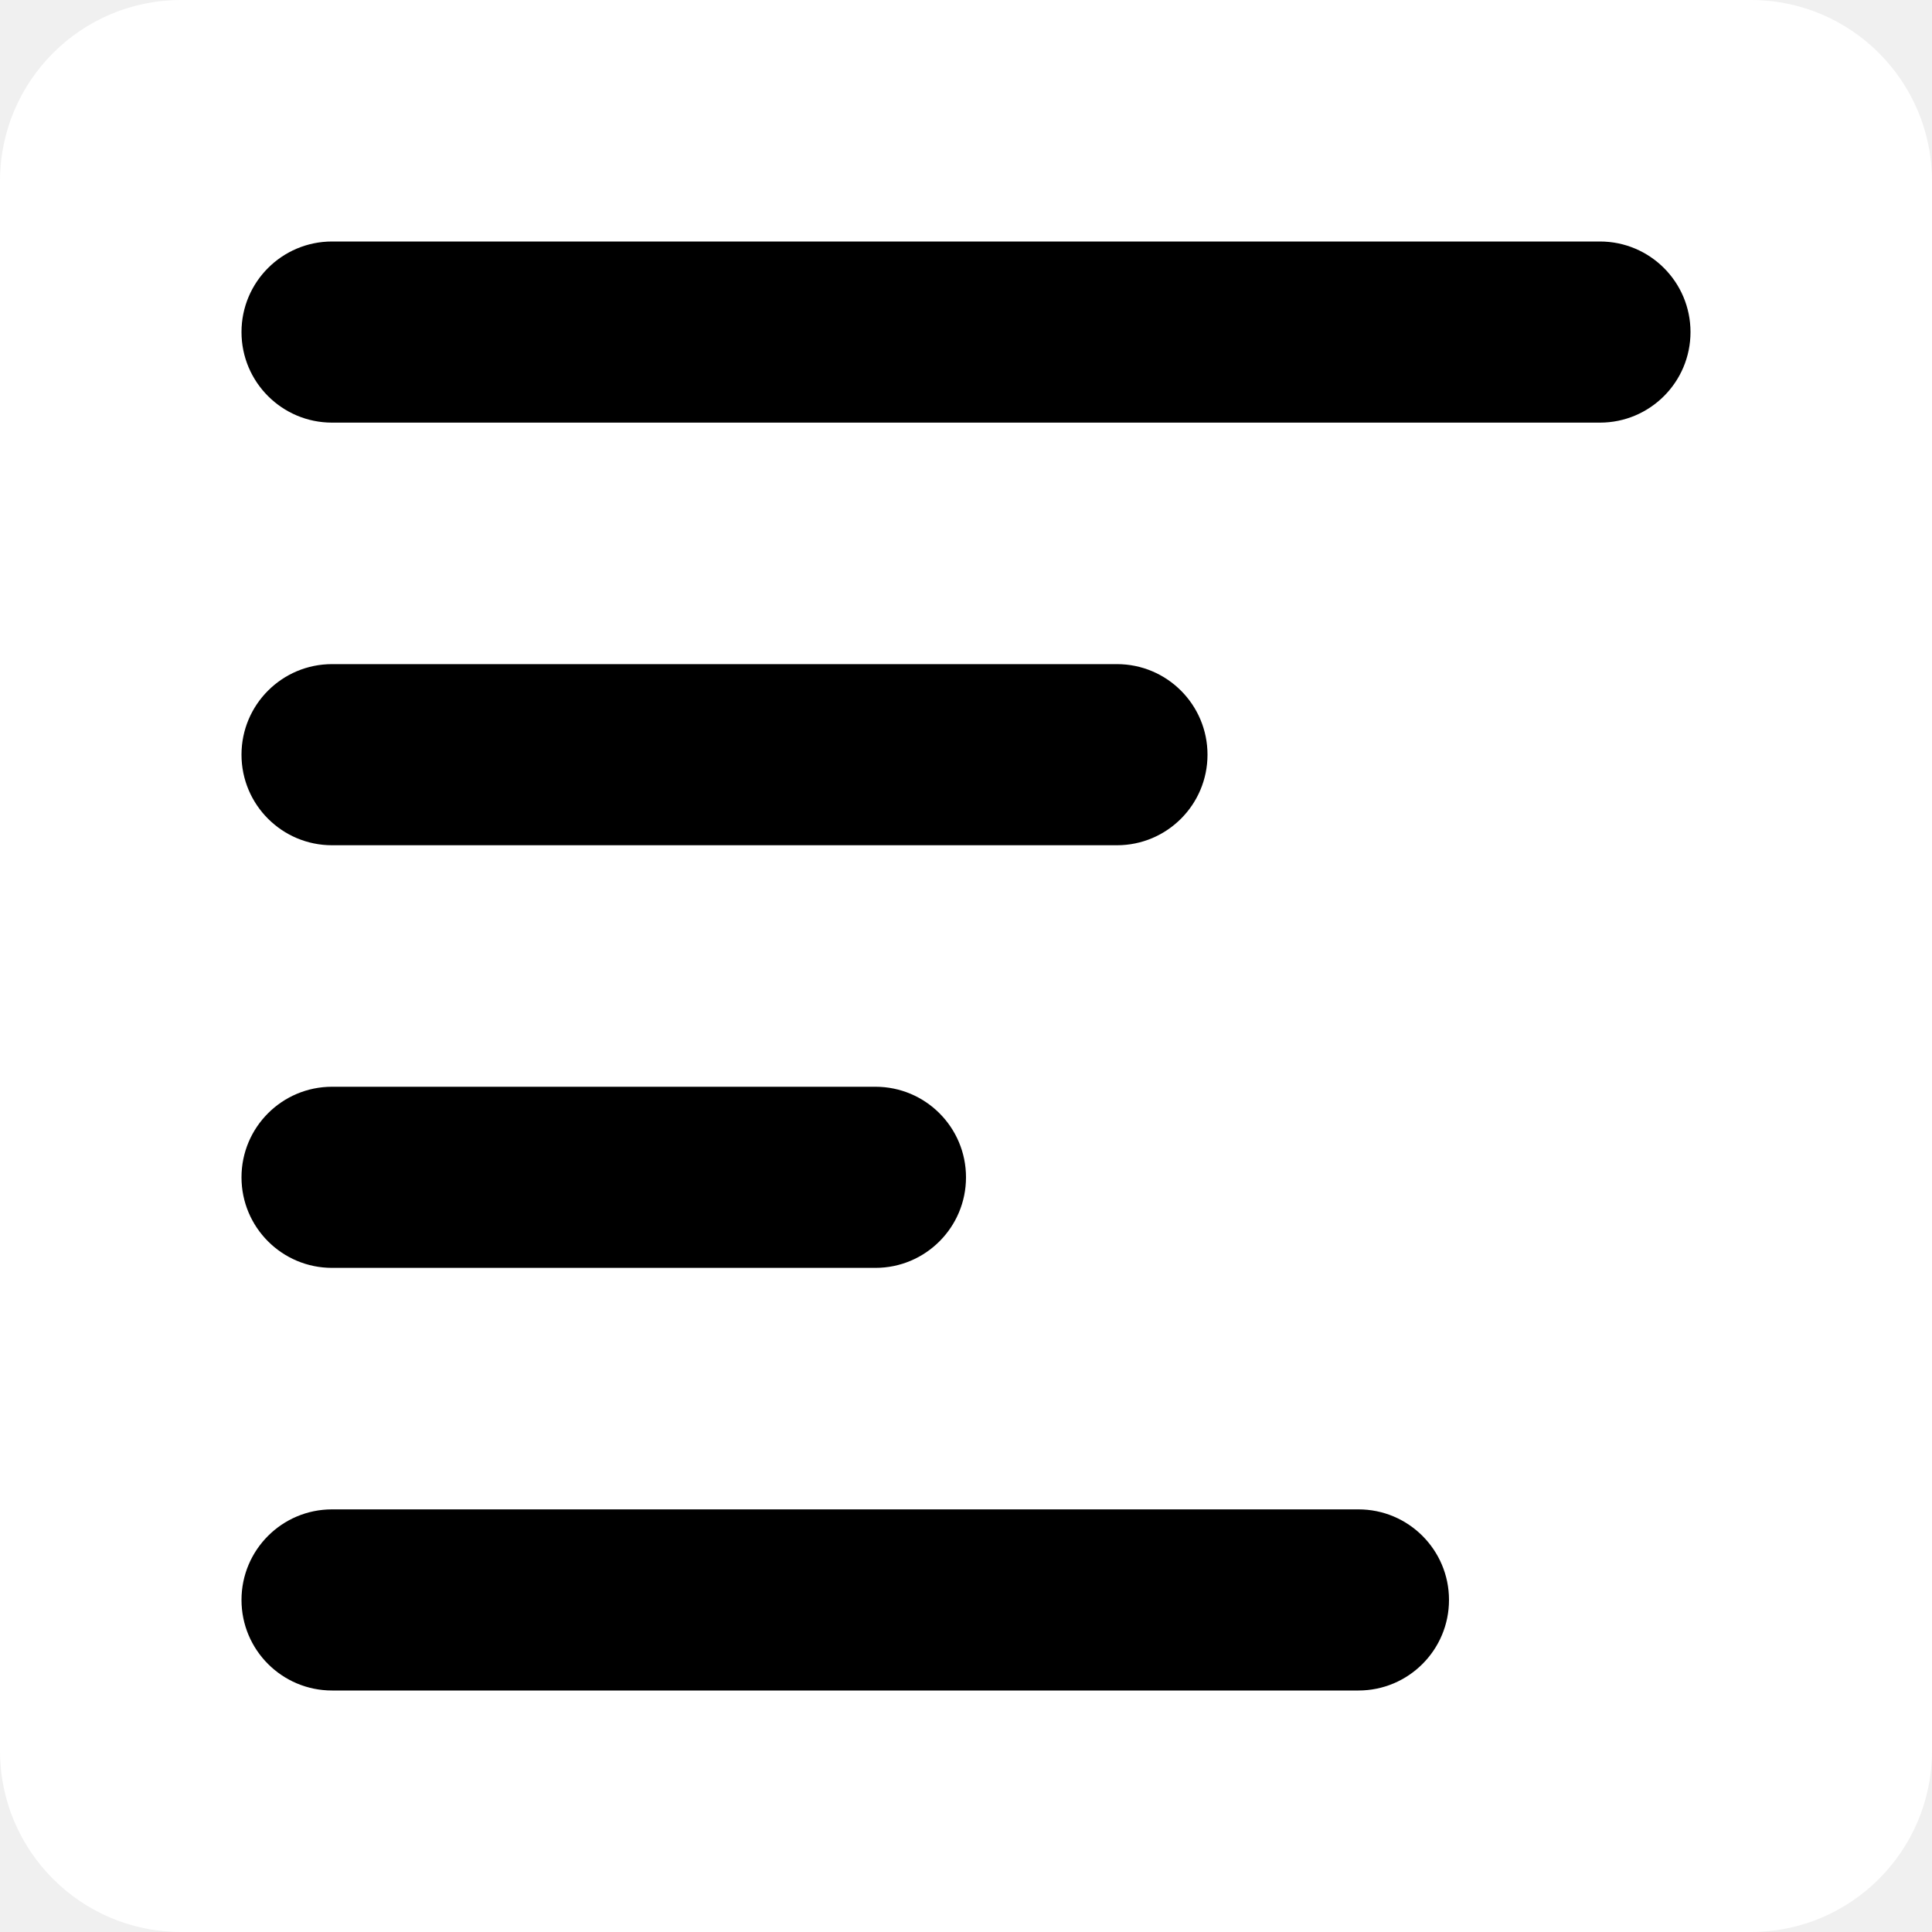
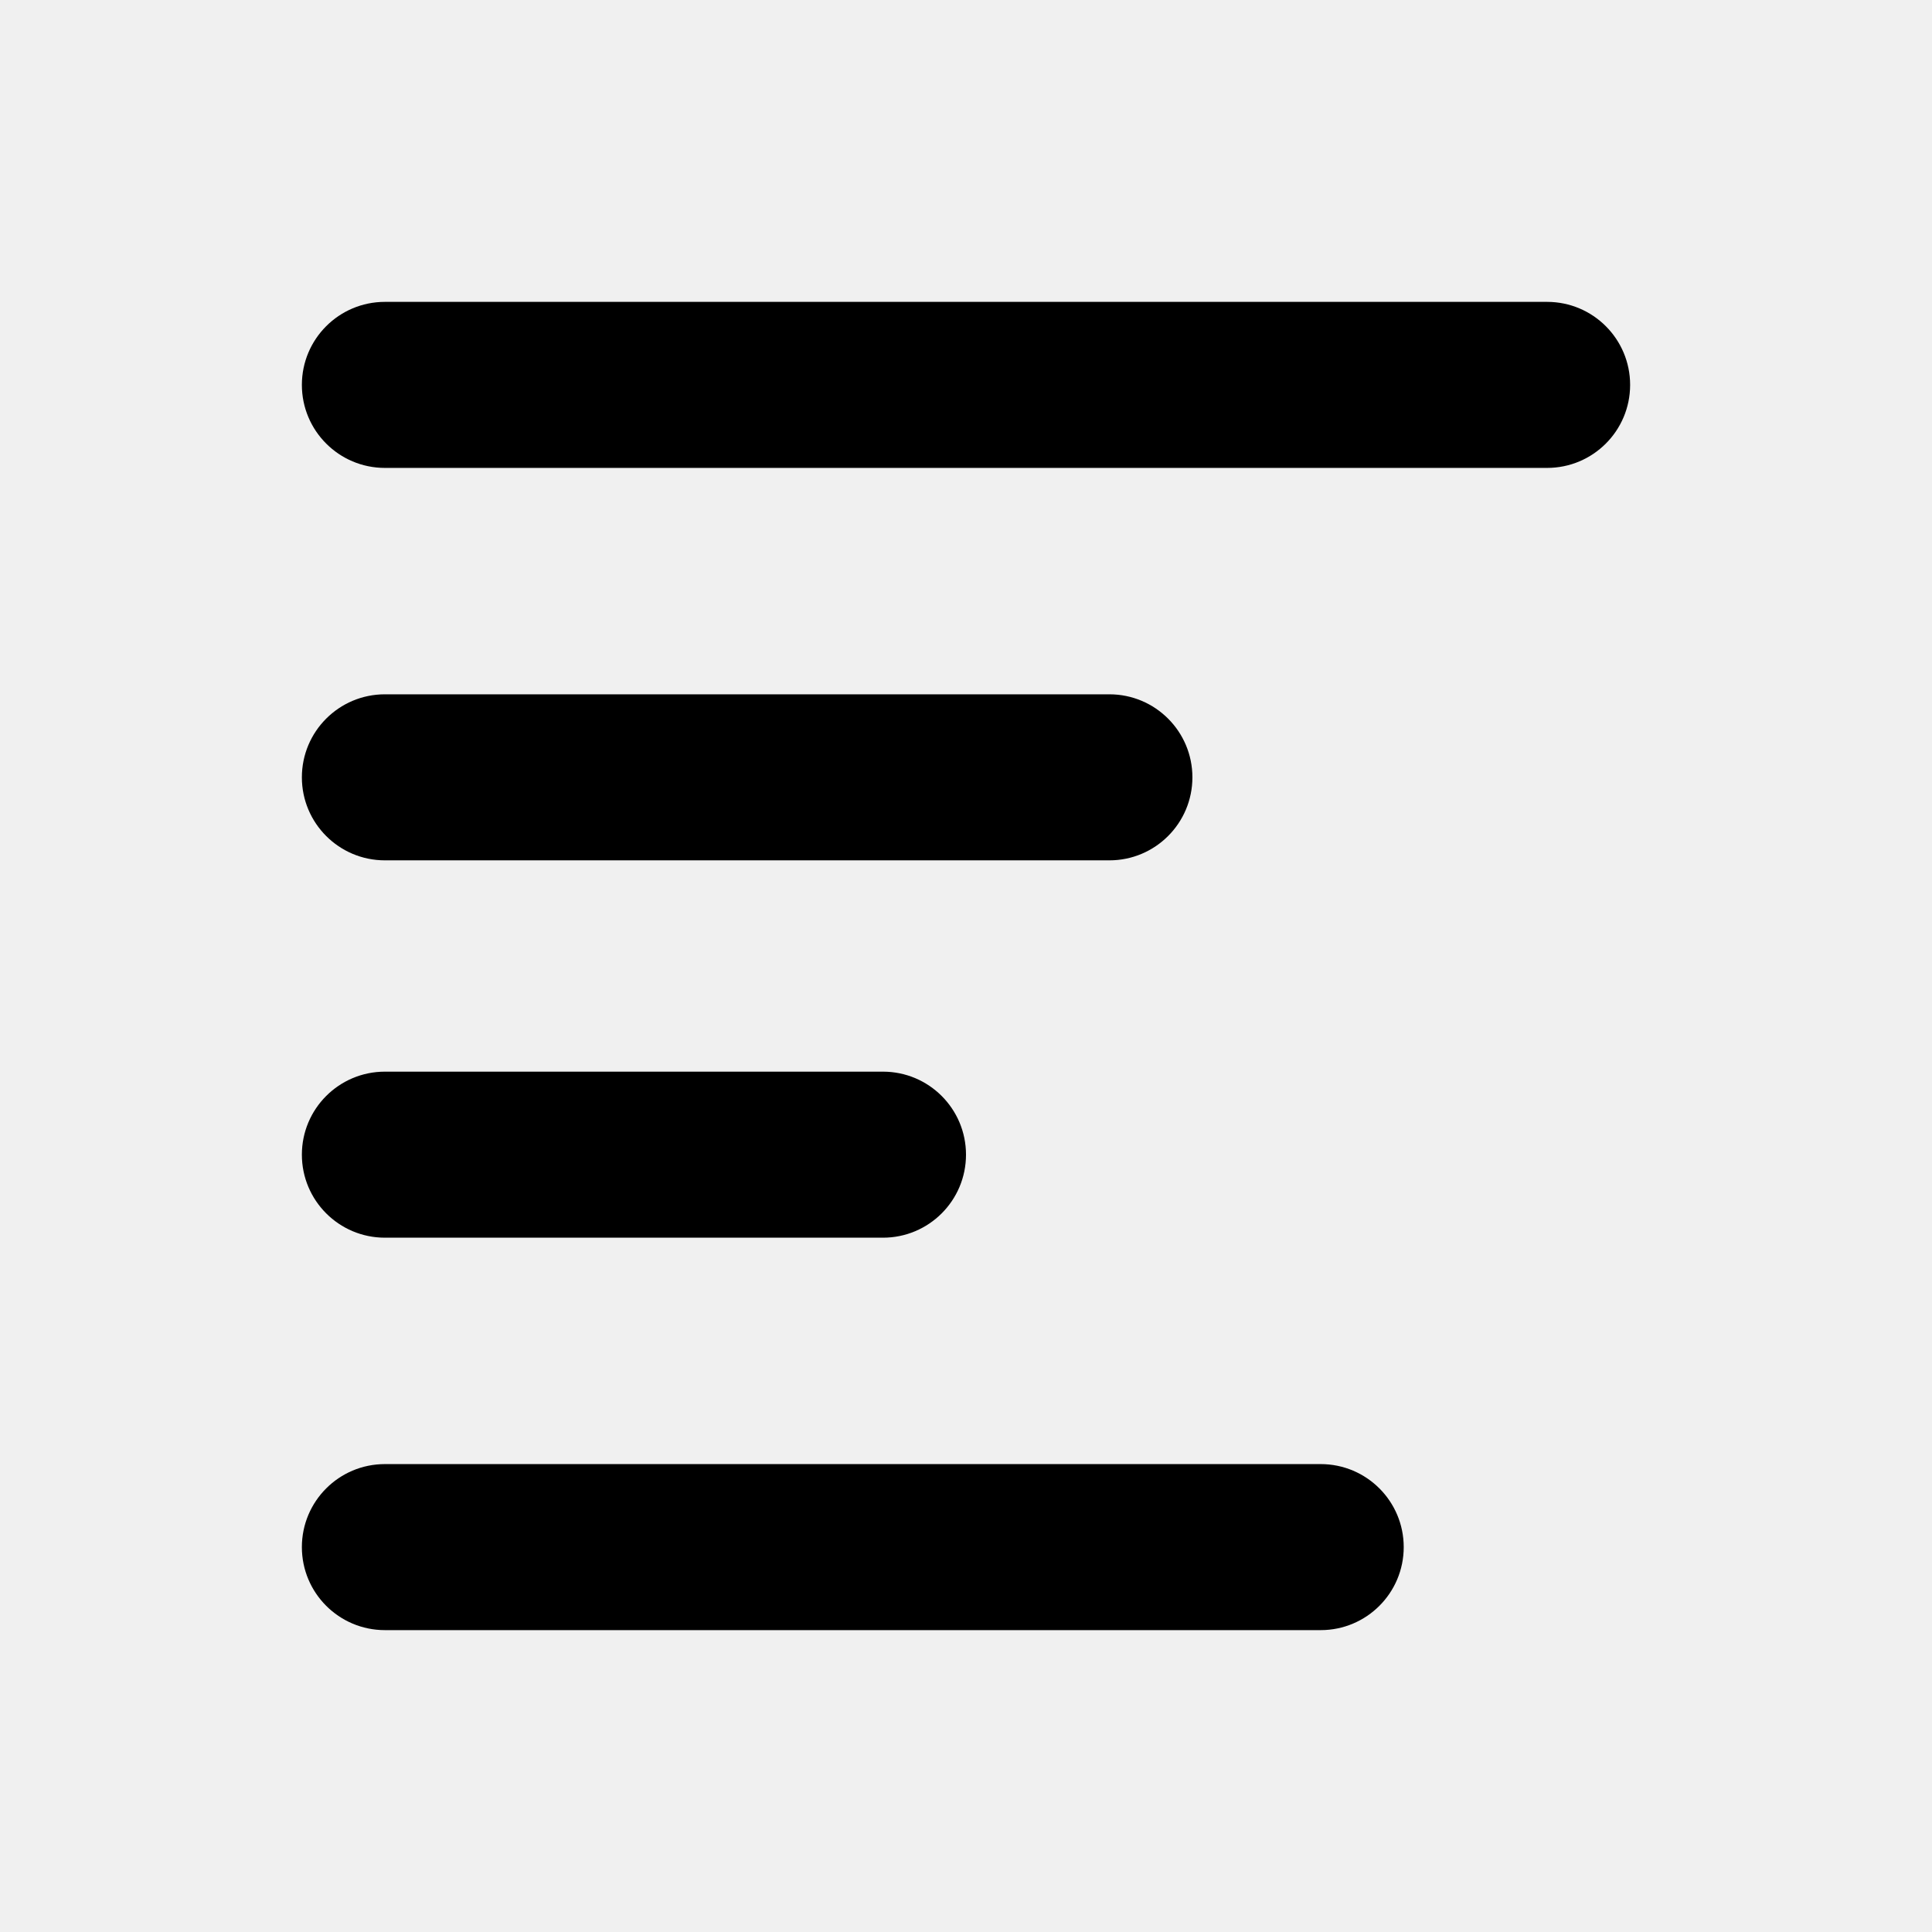
<svg xmlns="http://www.w3.org/2000/svg" width="128" height="128" viewBox="0 0 128 128" fill="none">
-   <rect width="128" height="128" rx="12" fill="white" />
-   <rect x="16" y="16" width="96" height="12" rx="6" fill="black" />
-   <rect x="16" y="44" width="64" height="12" rx="6" fill="black" />
-   <rect x="16" y="72" width="48" height="12" rx="6" fill="black" />
-   <rect x="16" y="100" width="80" height="12" rx="6" fill="black" />
+   <rect x="20" y="20" width="88" height="11" rx="5.5" fill="black" />
+   <rect x="20" y="46" width="59" height="11" rx="5.5" fill="black" />
+   <rect x="20" y="71" width="44" height="11" rx="5.5" fill="black" />
+   <rect x="20" y="97" width="73" height="11" rx="5.5" fill="black" />
</svg>
